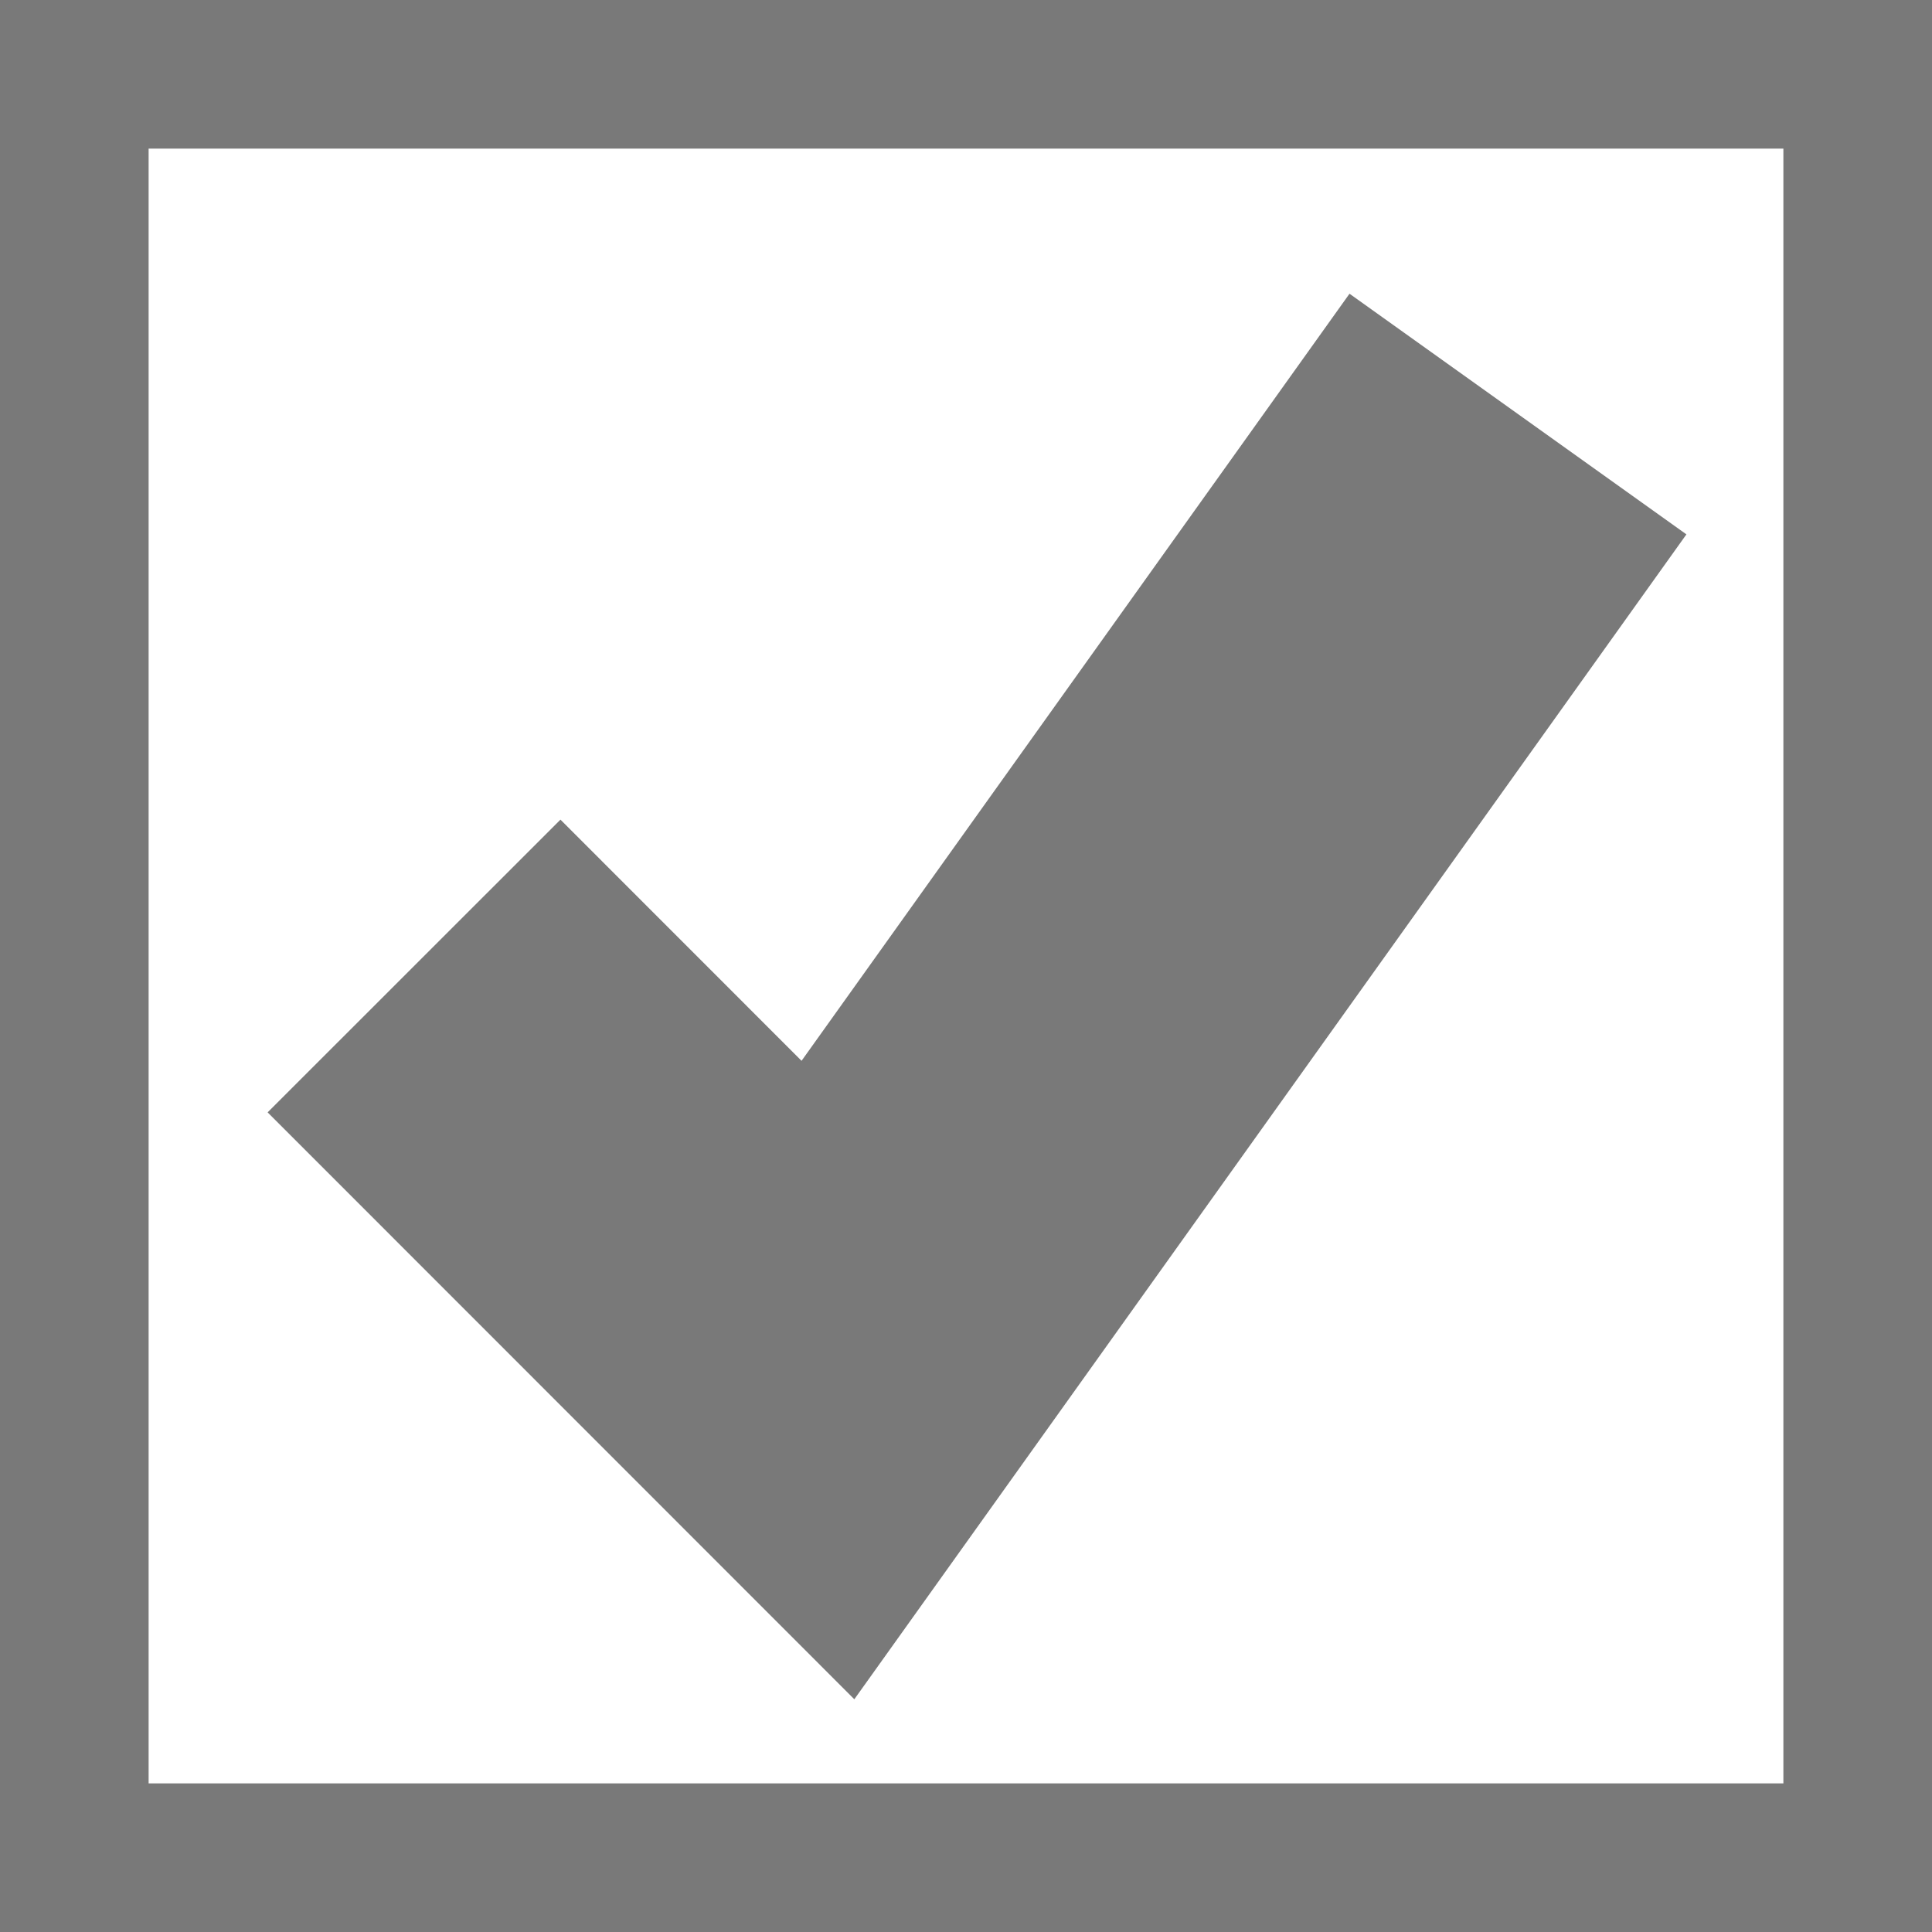
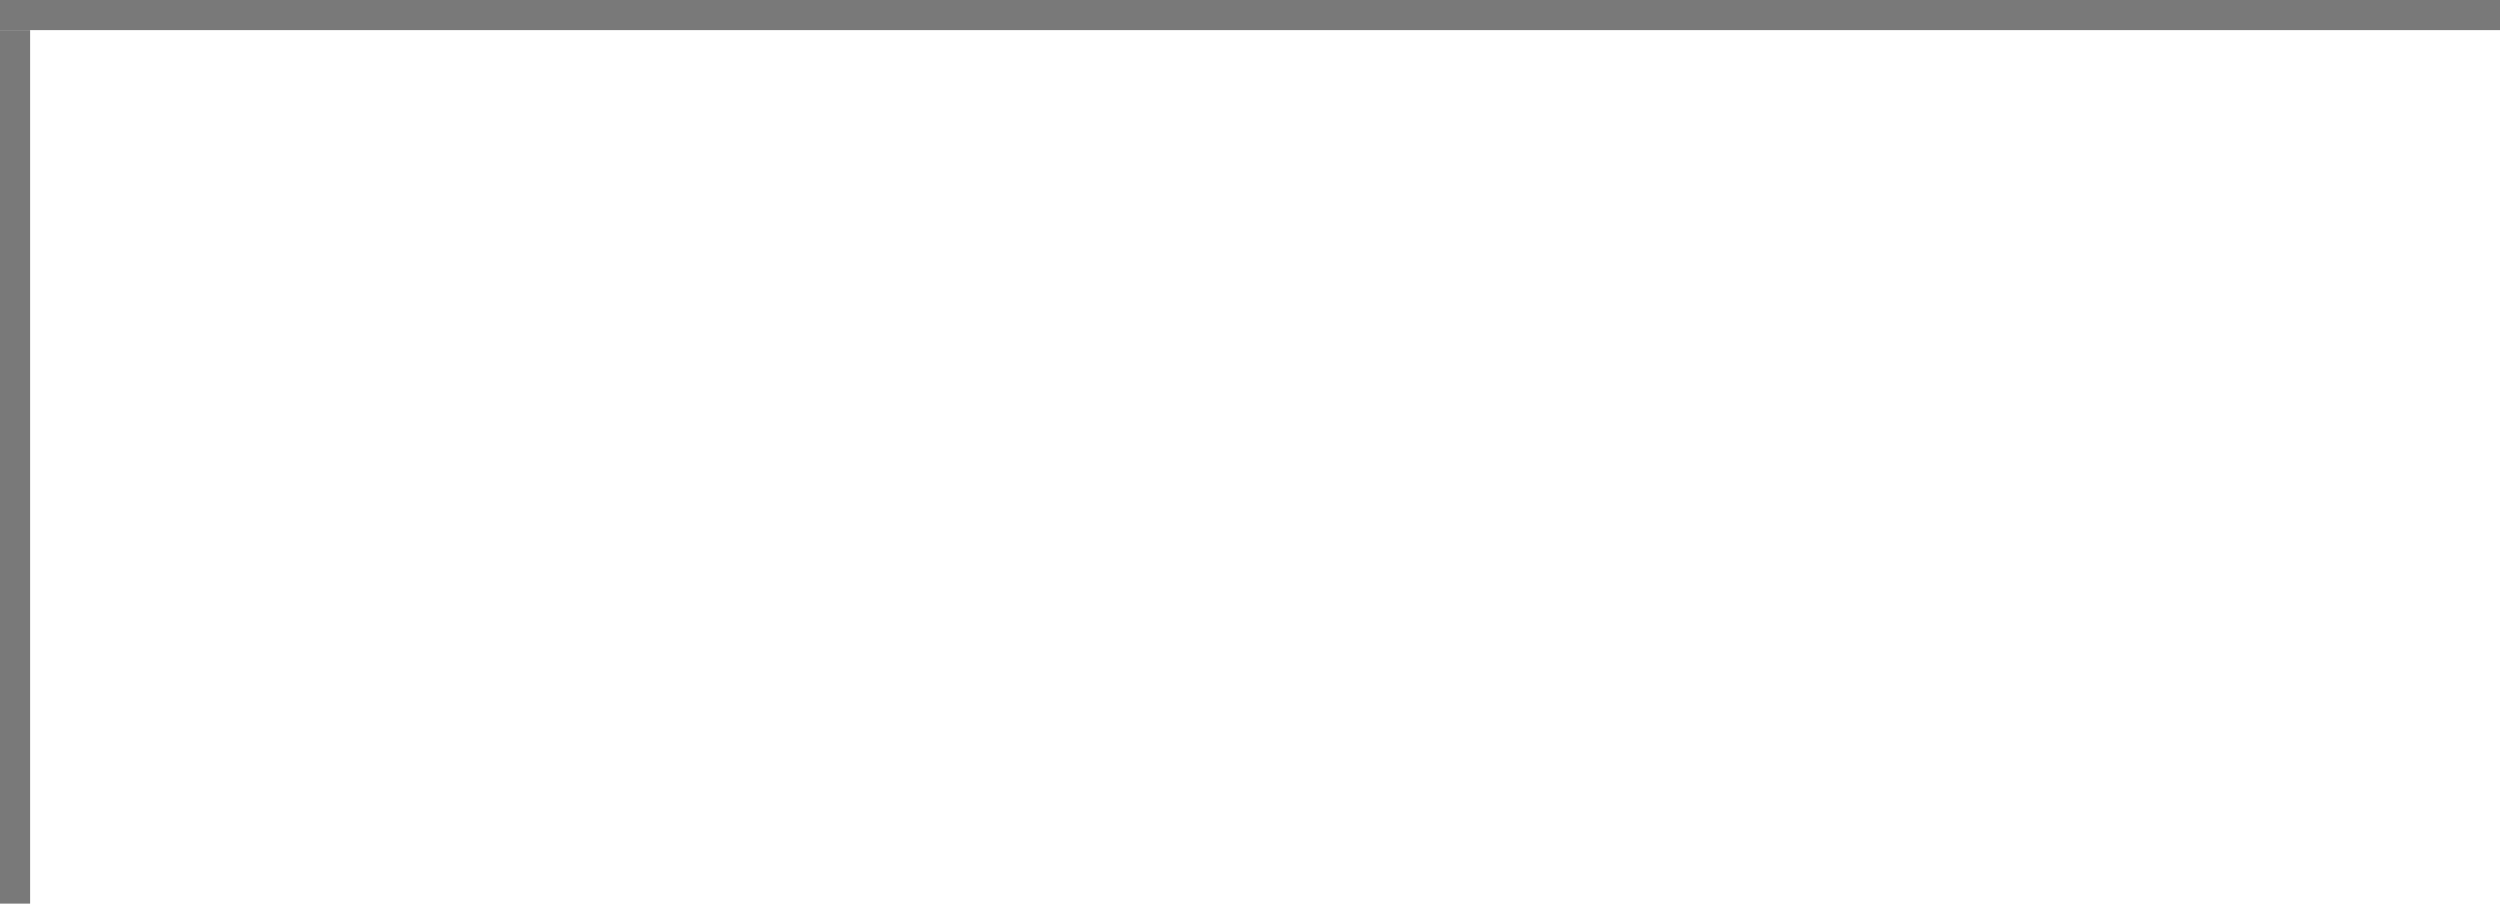
- <svg xmlns="http://www.w3.org/2000/svg" version="1.1" width="13px" height="13px">
-   <defs>
-     <pattern id="BGPattern" patternUnits="userSpaceOnUse" alignment="0 0" imageRepeat="None" />
-   </defs>
-   <g transform="matrix(1 0 0 1 -4544 -198 )">
-     <path d="M 0 0  L 13 0  L 13 13  L 0 13  L 0 0  Z " fill-rule="nonzero" fill="rgba(255, 255, 255, 1)" stroke="none" transform="matrix(1 0 0 1 4544 198 )" class="fill" />
-     <path d="M 0.5 0.5  L 12.5 0.5  L 12.5 12.5  L 0.5 12.5  L 0.5 0.5  Z " stroke-width="1" stroke-dasharray="0" stroke="rgba(121, 121, 121, 1)" fill="none" transform="matrix(1 0 0 1 4544 198 )" class="stroke" stroke-dashoffset="0.5" />
-     <path d="M 2.786 6.5  L 5.571 9.286  L 10.214 2.786  " stroke-width="2.786" stroke-dasharray="0" stroke="rgba(121, 121, 121, 1)" fill="none" transform="matrix(1 0 0 1 4544 198 )" class="stroke btn_check" />
-   </g>
+ <svg xmlns="http://www.w3.org/2000/svg" version="1.1" width="83px" height="30px" viewBox="0 0 83 30">
+   <path d="M 1 1  L 83 1  L 83 30  L 1 30  L 1 1  Z " fill-rule="nonzero" fill="rgba(255, 255, 255, 1)" stroke="none" class="fill" />
+   <path d="M 0.5 1  L 0.5 30  " stroke-width="1" stroke-dasharray="0" stroke="rgba(121, 121, 121, 1)" fill="none" class="stroke" />
+   <path d="M 0 0.5  L 83 0.5  " stroke-width="1" stroke-dasharray="0" stroke="rgba(121, 121, 121, 1)" fill="none" class="stroke" />
</svg>
